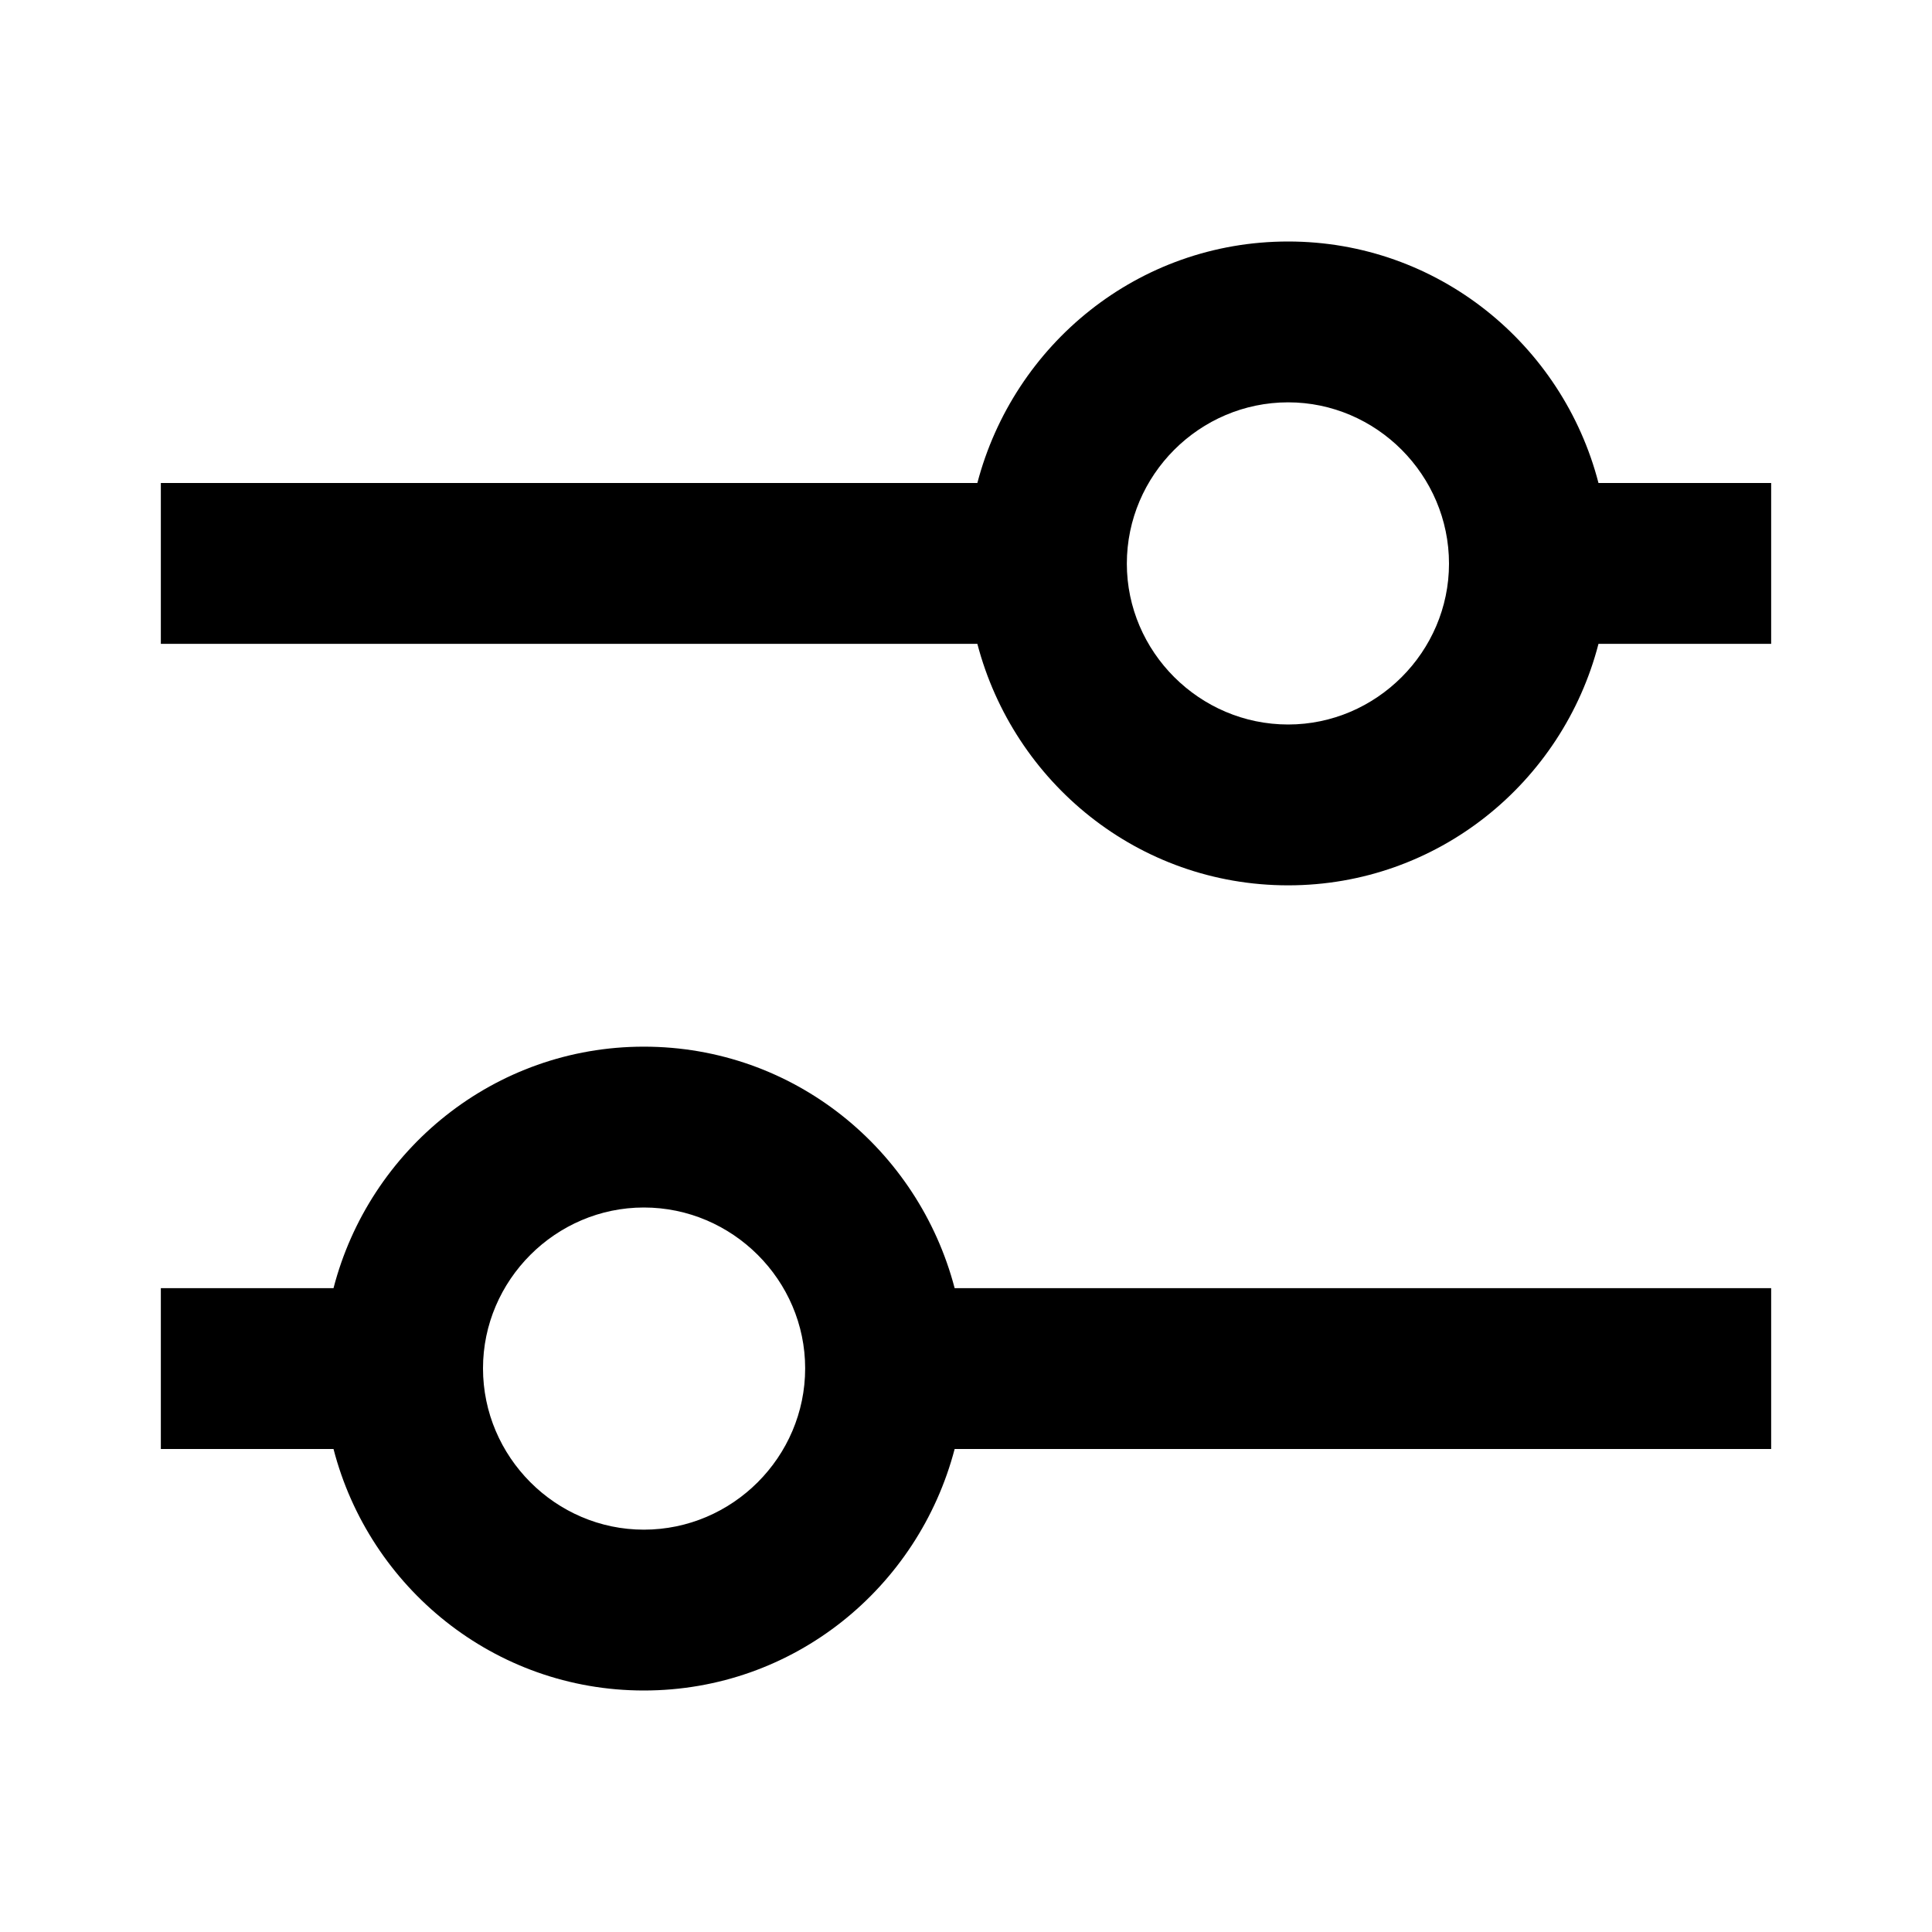
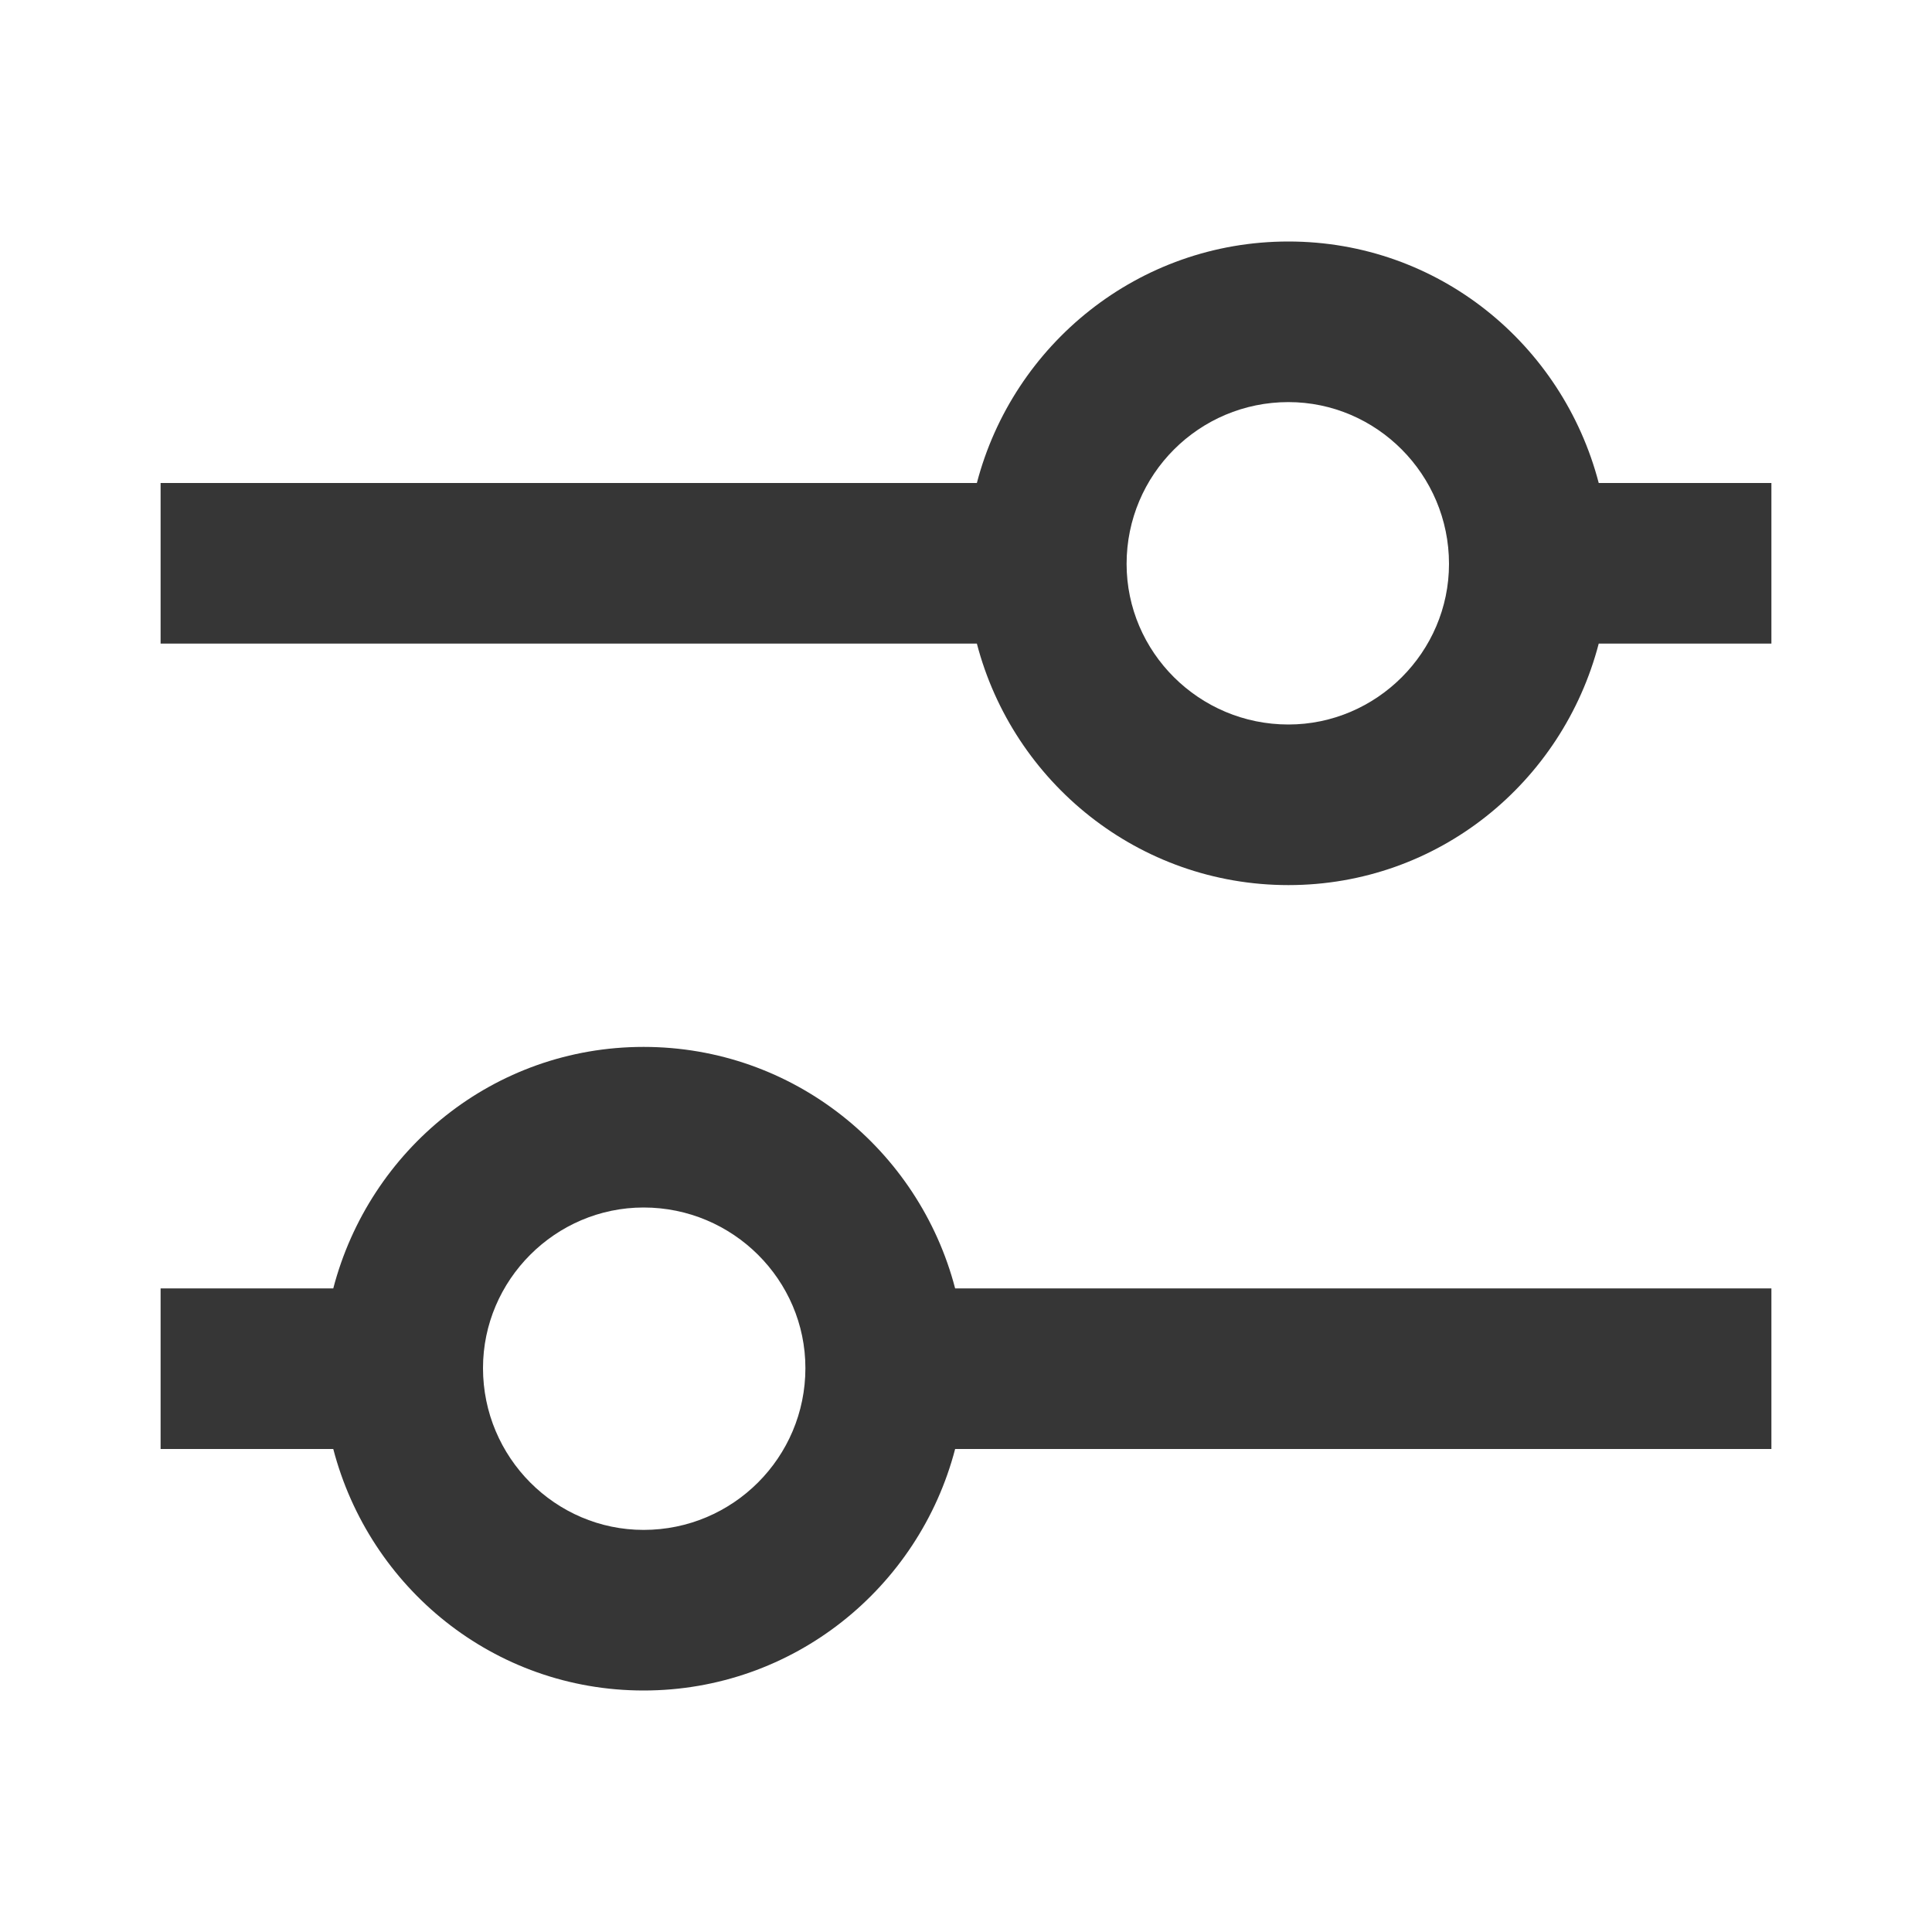
- <svg xmlns="http://www.w3.org/2000/svg" width="16px" height="16px" viewBox="0 0 16 16" version="1.1">
-   <g id="surface1">
-     <path style=" stroke:none;fill-rule:nonzero;fill:rgb(0%,0%,0%);fill-opacity:1;" d="M 5.332 8.668 C 4.094 8.668 3.059 9.52 2.762 10.668 L 1.332 10.668 L 1.332 12 L 2.762 12 C 3.059 13.148 4.094 14 5.332 14 C 6.574 14 7.605 13.148 7.906 12 L 14.668 12 L 14.668 10.668 L 7.906 10.668 C 7.605 9.52 6.574 8.668 5.332 8.668 M 5.332 12.668 C 4.602 12.668 4 12.066 4 11.332 C 4 10.602 4.602 10 5.332 10 C 6.066 10 6.668 10.602 6.668 11.332 C 6.668 12.066 6.066 12.668 5.332 12.668 M 13.238 4 C 12.941 2.852 11.906 2 10.668 2 C 9.426 2 8.395 2.852 8.094 4 L 1.332 4 L 1.332 5.332 L 8.094 5.332 C 8.395 6.48 9.426 7.332 10.668 7.332 C 11.906 7.332 12.941 6.48 13.238 5.332 L 14.668 5.332 L 14.668 4 L 13.238 4 M 10.668 6 C 9.934 6 9.332 5.398 9.332 4.668 C 9.332 3.934 9.934 3.332 10.668 3.332 C 11.398 3.332 12 3.934 12 4.668 C 12 5.398 11.398 6 10.668 6 Z M 10.668 6 " />
+ <svg xmlns="http://www.w3.org/2000/svg" width="16" height="16" version="1.1">
+   <g class="layer">
+     <g id="surface1">
+       <path d="m5.33,8.67c-1.24,0 -2.27,0.85 -2.57,2l-1.43,0l0,1.33l1.43,0c0.3,1.15 1.33,2 2.57,2c1.24,0 2.28,-0.85 2.58,-2l6.76,0l0,-1.33l-6.76,0c-0.3,-1.15 -1.34,-2 -2.58,-2m0,4c-0.73,0 -1.33,-0.6 -1.33,-1.34c0,-0.73 0.6,-1.33 1.33,-1.33c0.74,0 1.34,0.6 1.34,1.33c0,0.74 -0.6,1.34 -1.34,1.34m7.91,-8.67c-0.3,-1.15 -1.33,-2 -2.57,-2c-1.24,0 -2.28,0.85 -2.58,2l-6.76,0l0,1.33l6.76,0c0.3,1.15 1.34,2 2.58,2c1.24,0 2.27,-0.85 2.57,-2l1.43,0l0,-1.33l-1.43,0m-2.57,2c-0.74,0 -1.34,-0.6 -1.34,-1.33c0,-0.74 0.6,-1.34 1.34,-1.34c0.73,0 1.33,0.6 1.33,1.34c0,0.73 -0.6,1.33 -1.33,1.33zm0,0" fill="#363636" fill-rule="nonzero" id="svg_1" />
+     </g>
  </g>
</svg>
